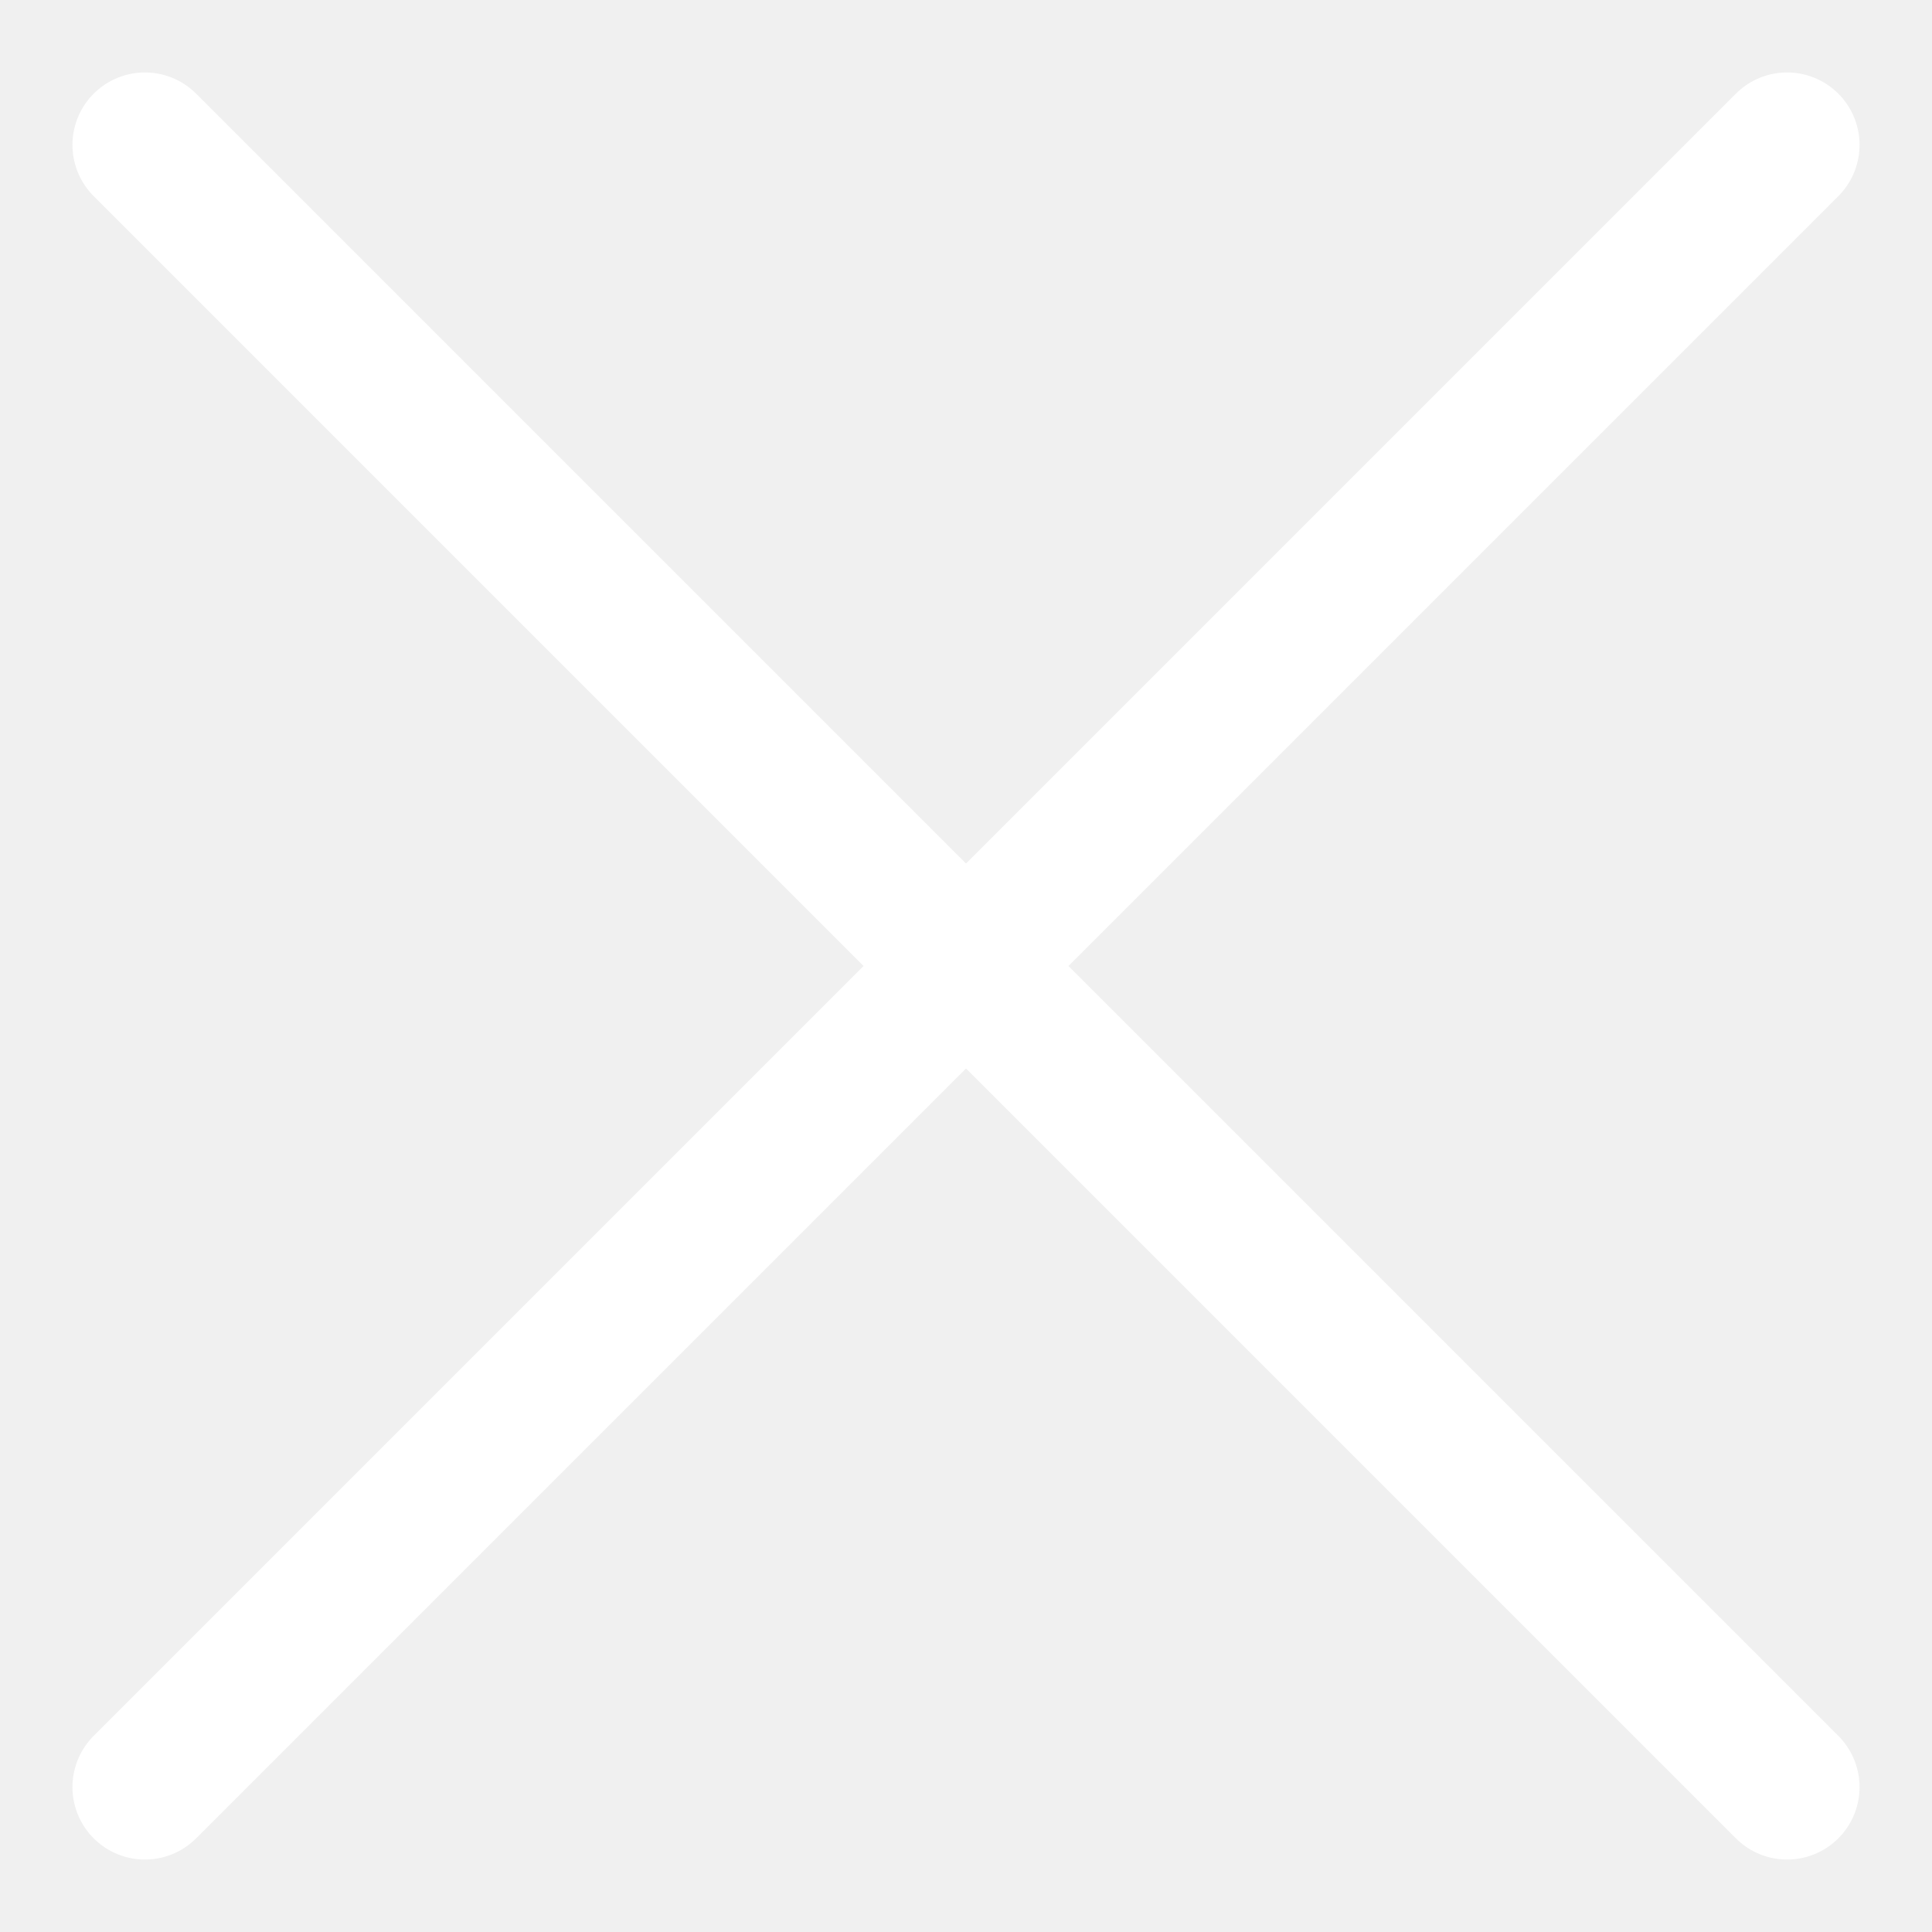
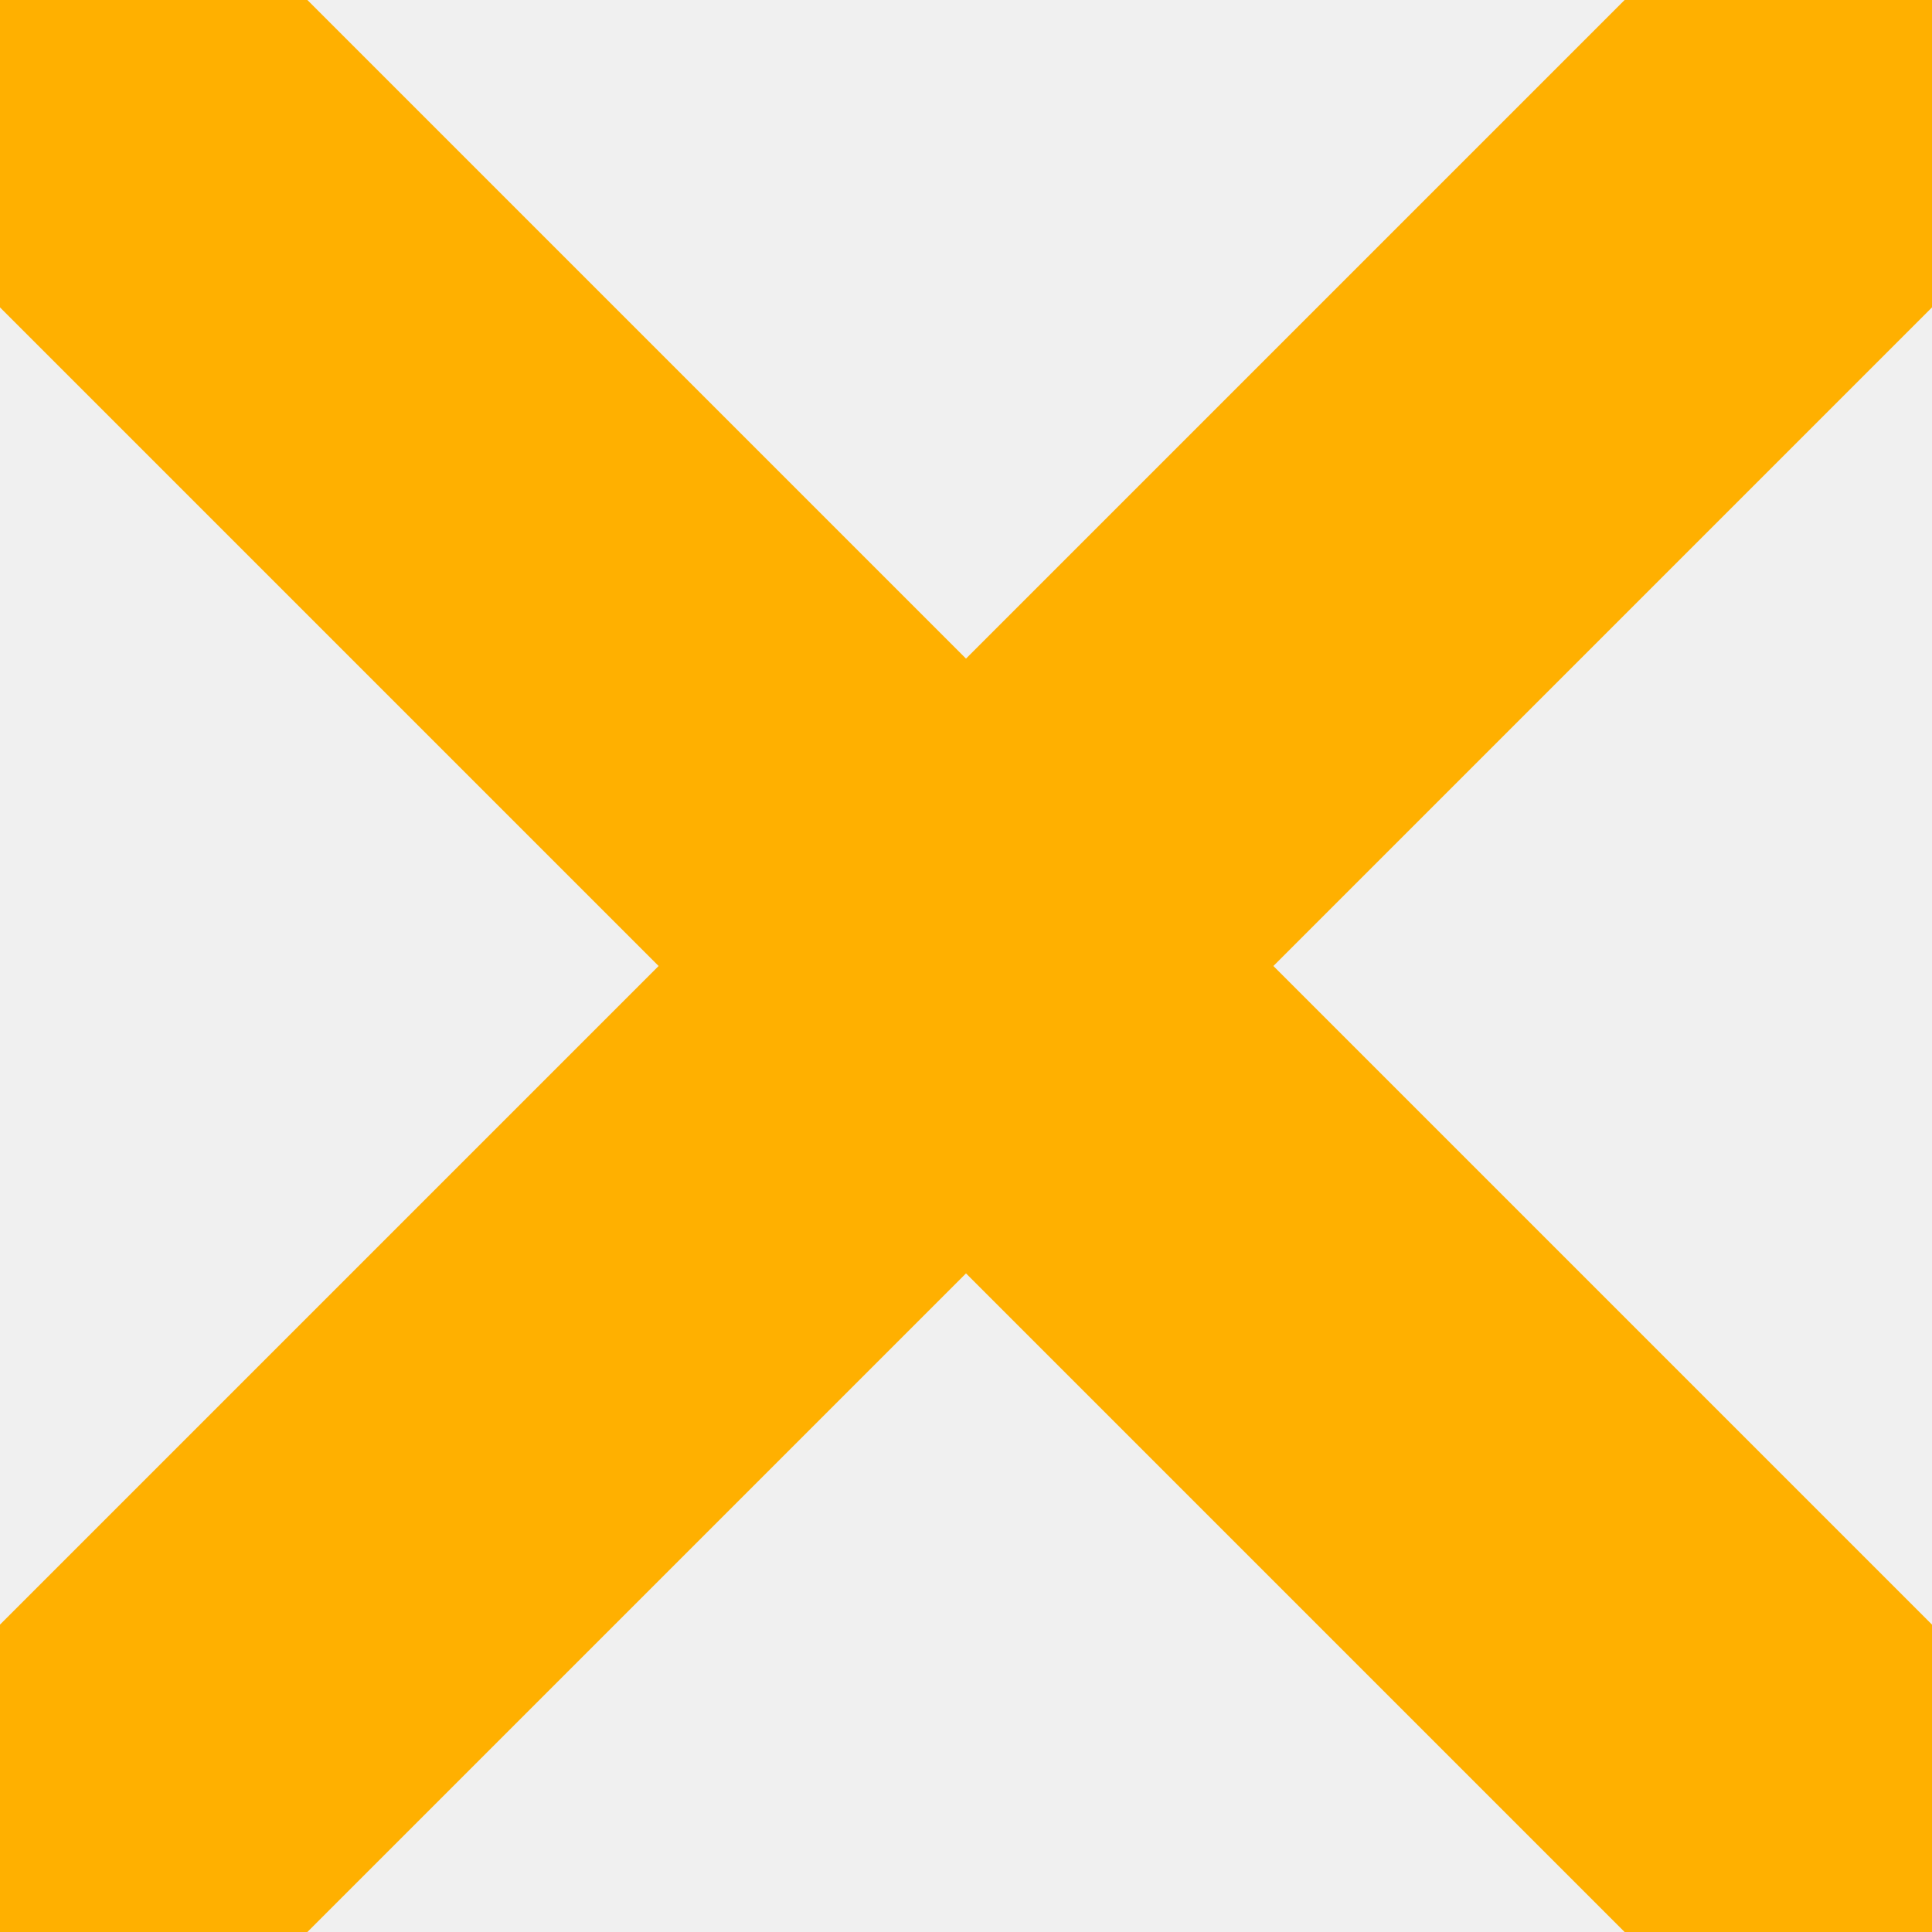
<svg xmlns="http://www.w3.org/2000/svg" width="20" height="20" viewBox="0 0 20 20" fill="none">
-   <path d="M1.5 18.5L18.5 1.5M1.5 1.5L18.5 18.5" stroke="white" stroke-width="1.5" stroke-linecap="round" stroke-linejoin="round" />
+   <path d="M1.5 18.5L18.5 1.5M1.5 1.5L18.5 18.5" stroke="#FFB000" stroke-width="4.5" stroke-linecap="round" stroke-linejoin="round" />
</svg>
